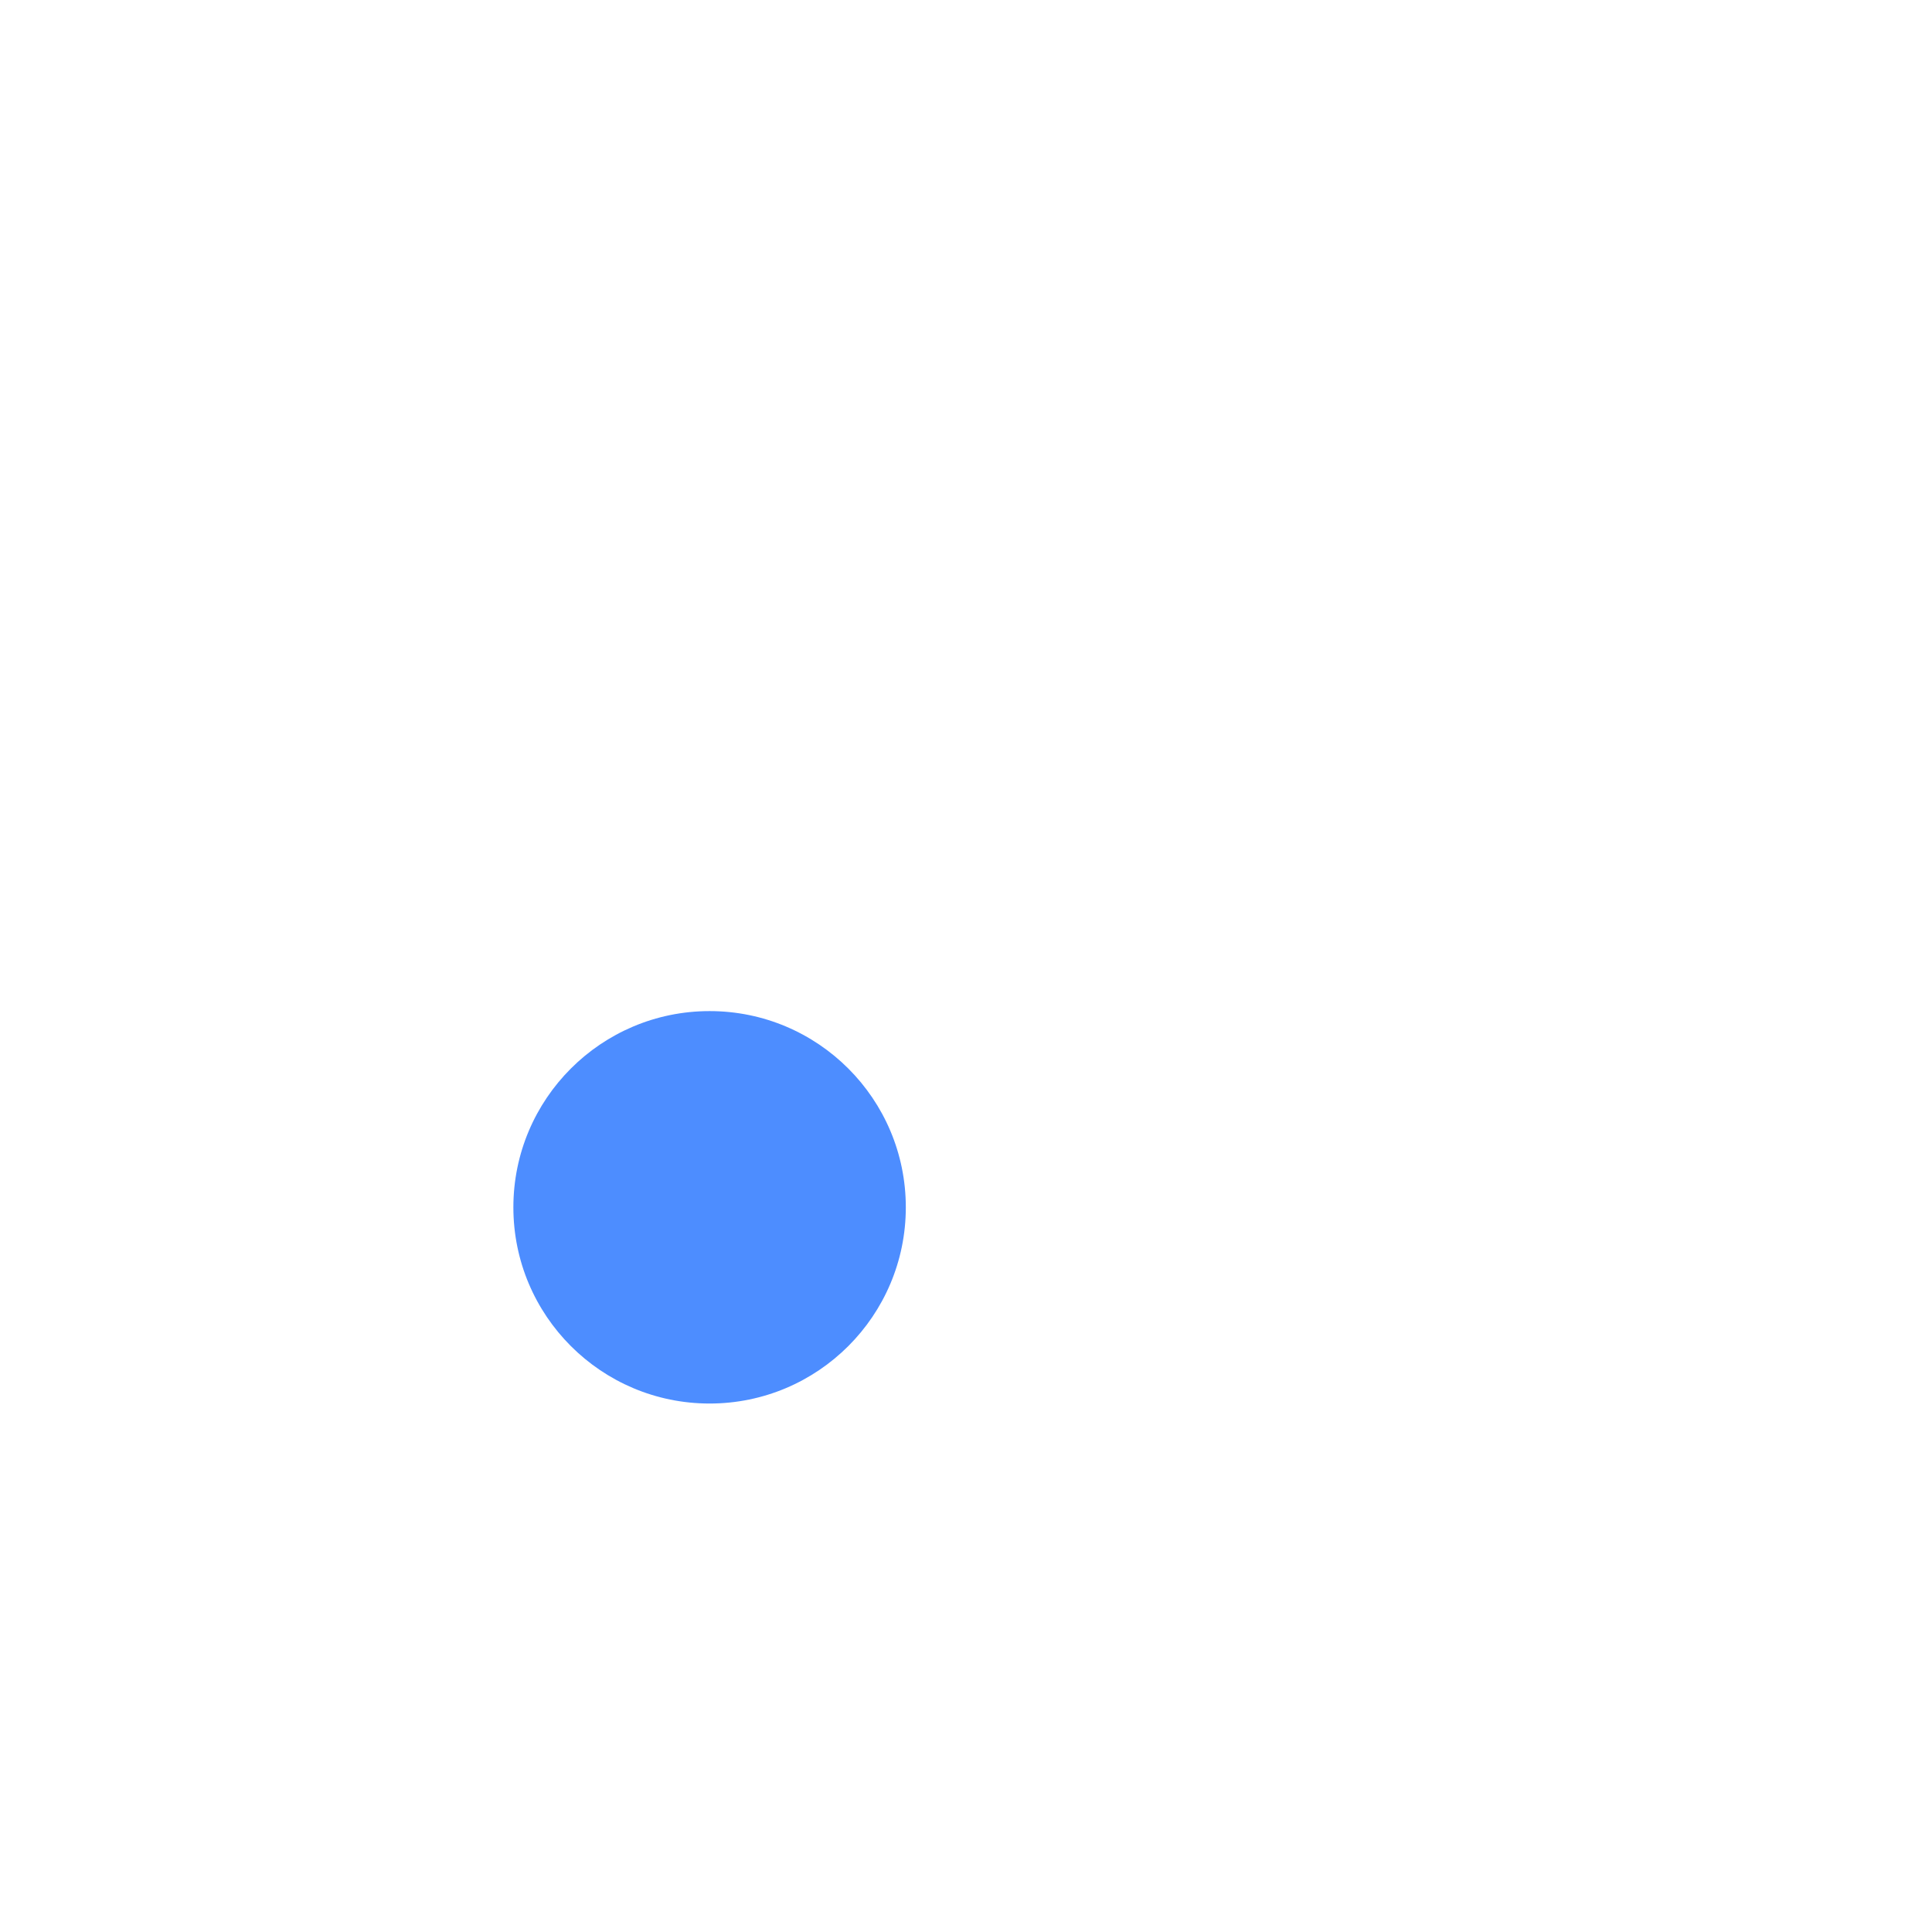
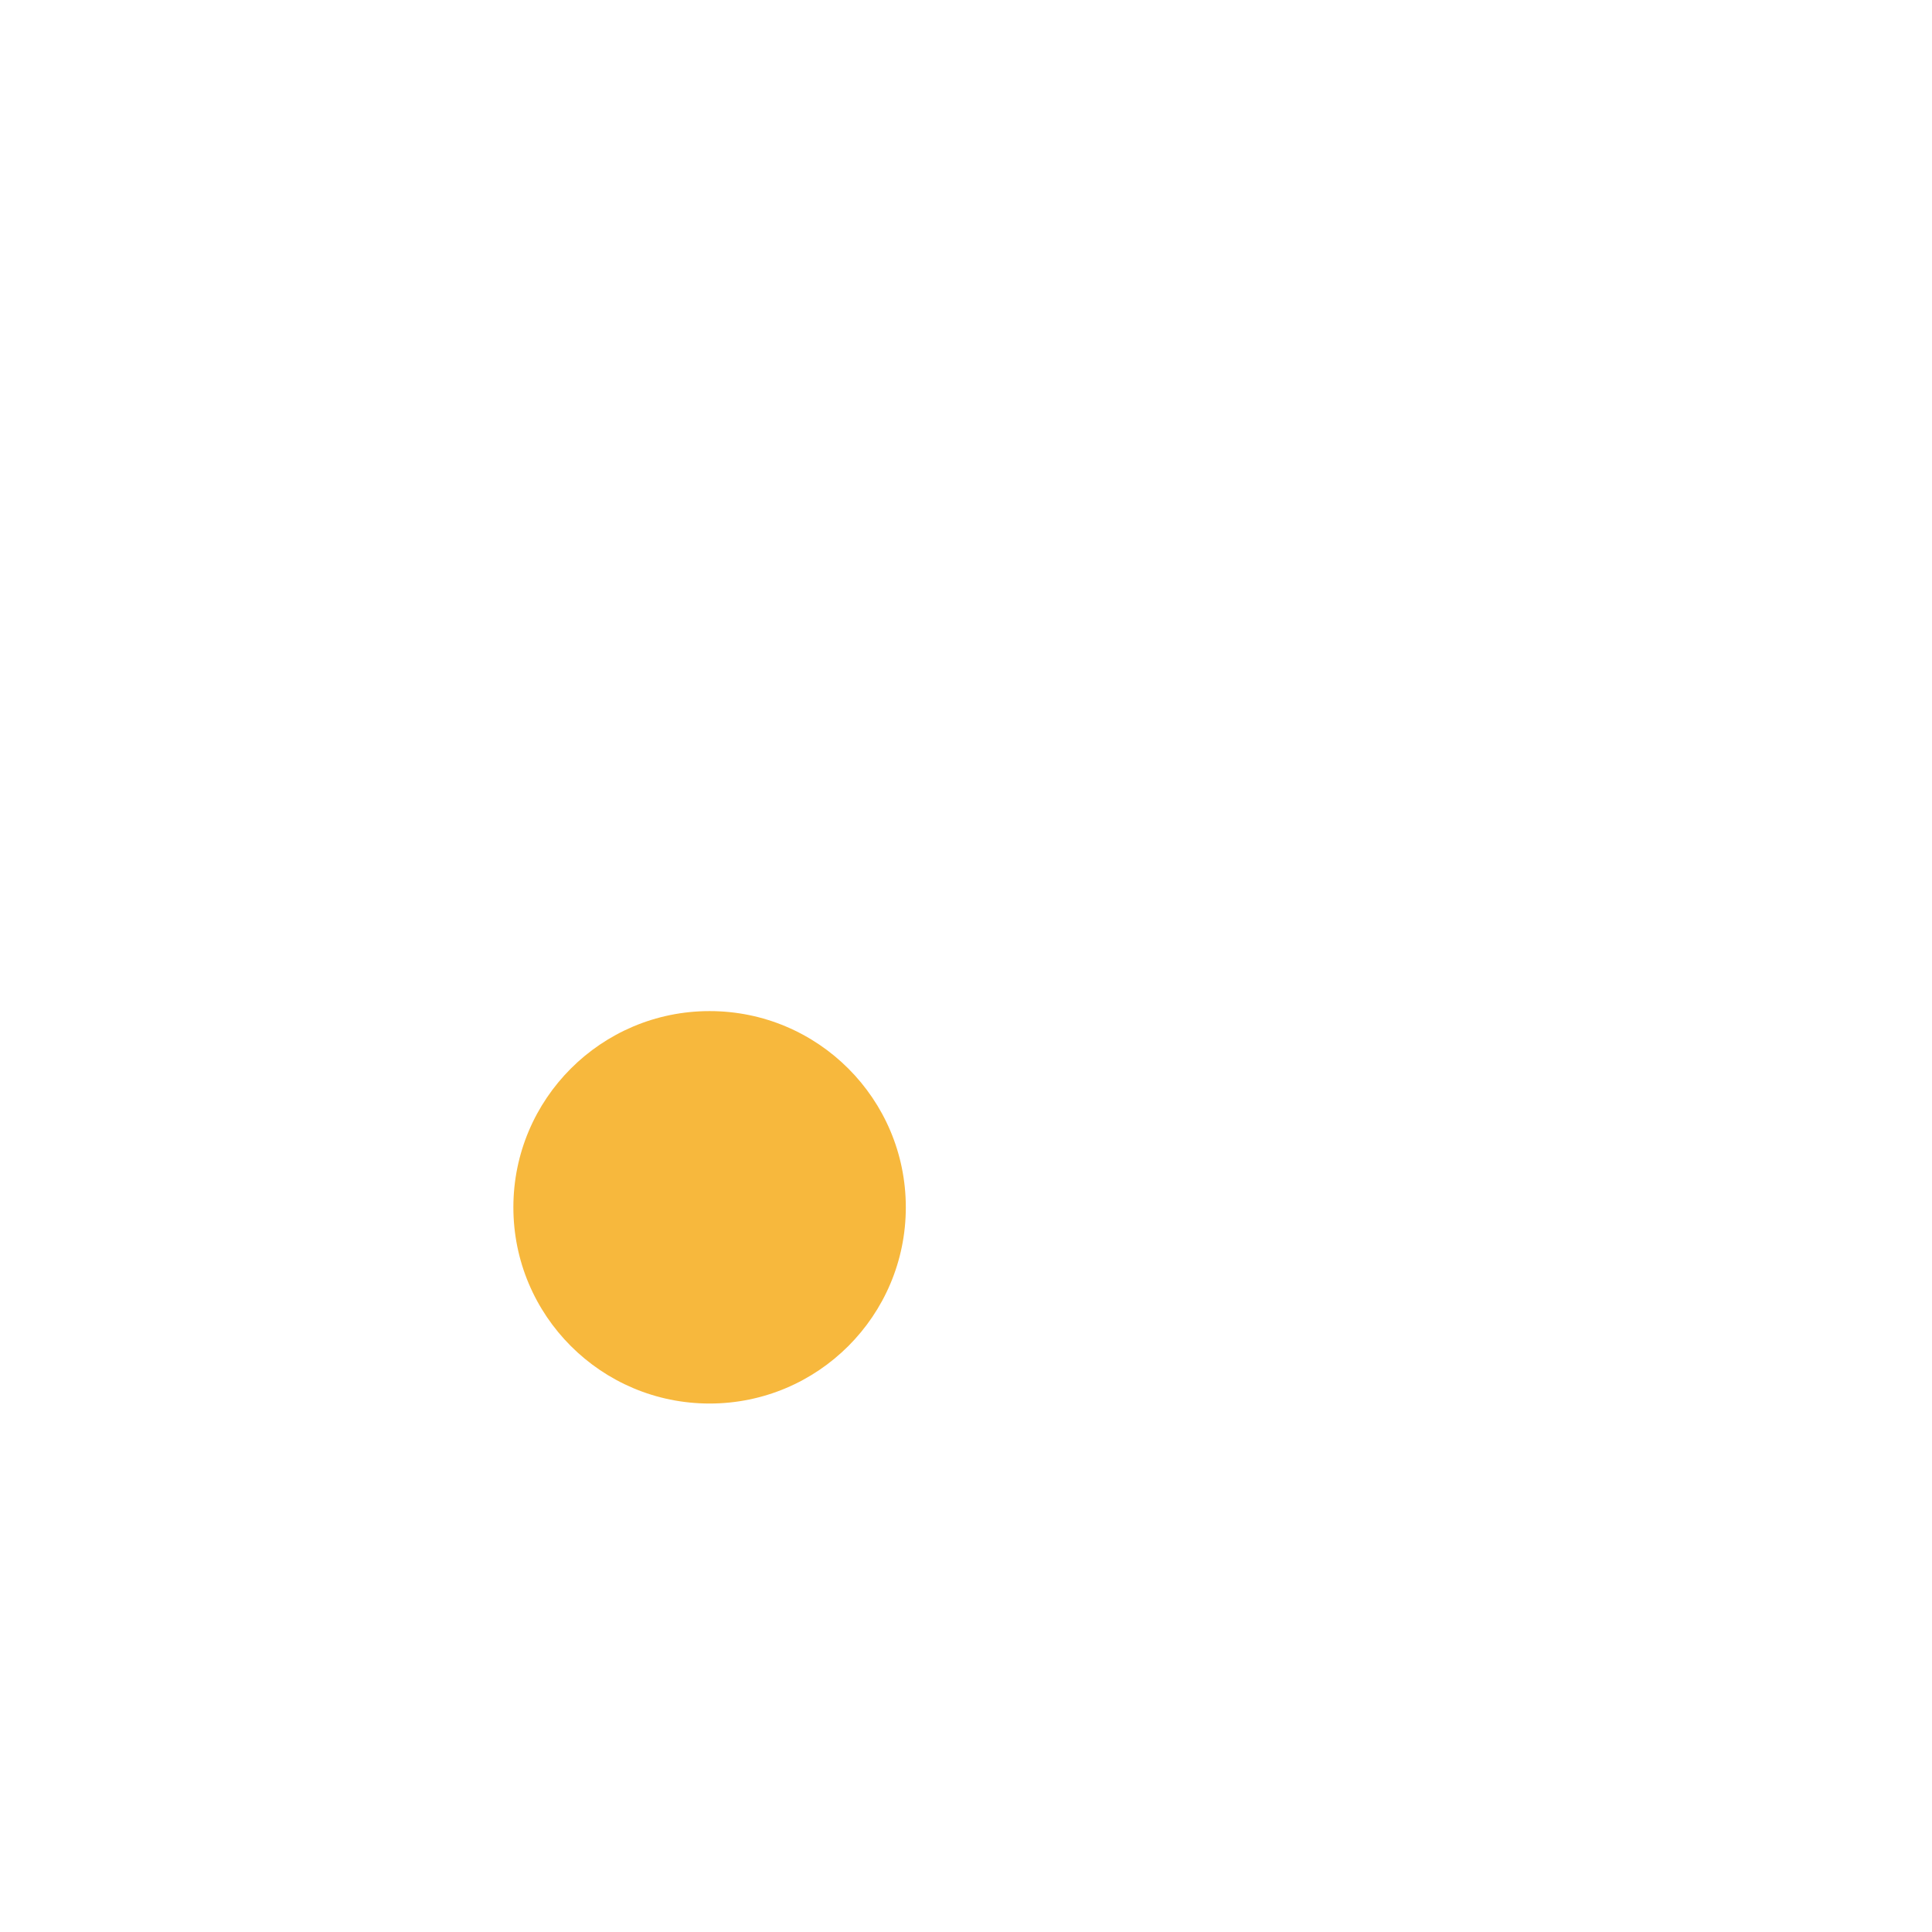
<svg xmlns="http://www.w3.org/2000/svg" width="1024" height="1024" viewBox="0 0 1024 1024">
  <g transform="translate(44.1 -52.1)">
-     <circle cx="332.0" cy="692.0" r="104" fill="#4d8dff" />
+     <circle cx="332.0" cy="692.0" r="104" fill="#f7b83d" />
  </g>
</svg>
